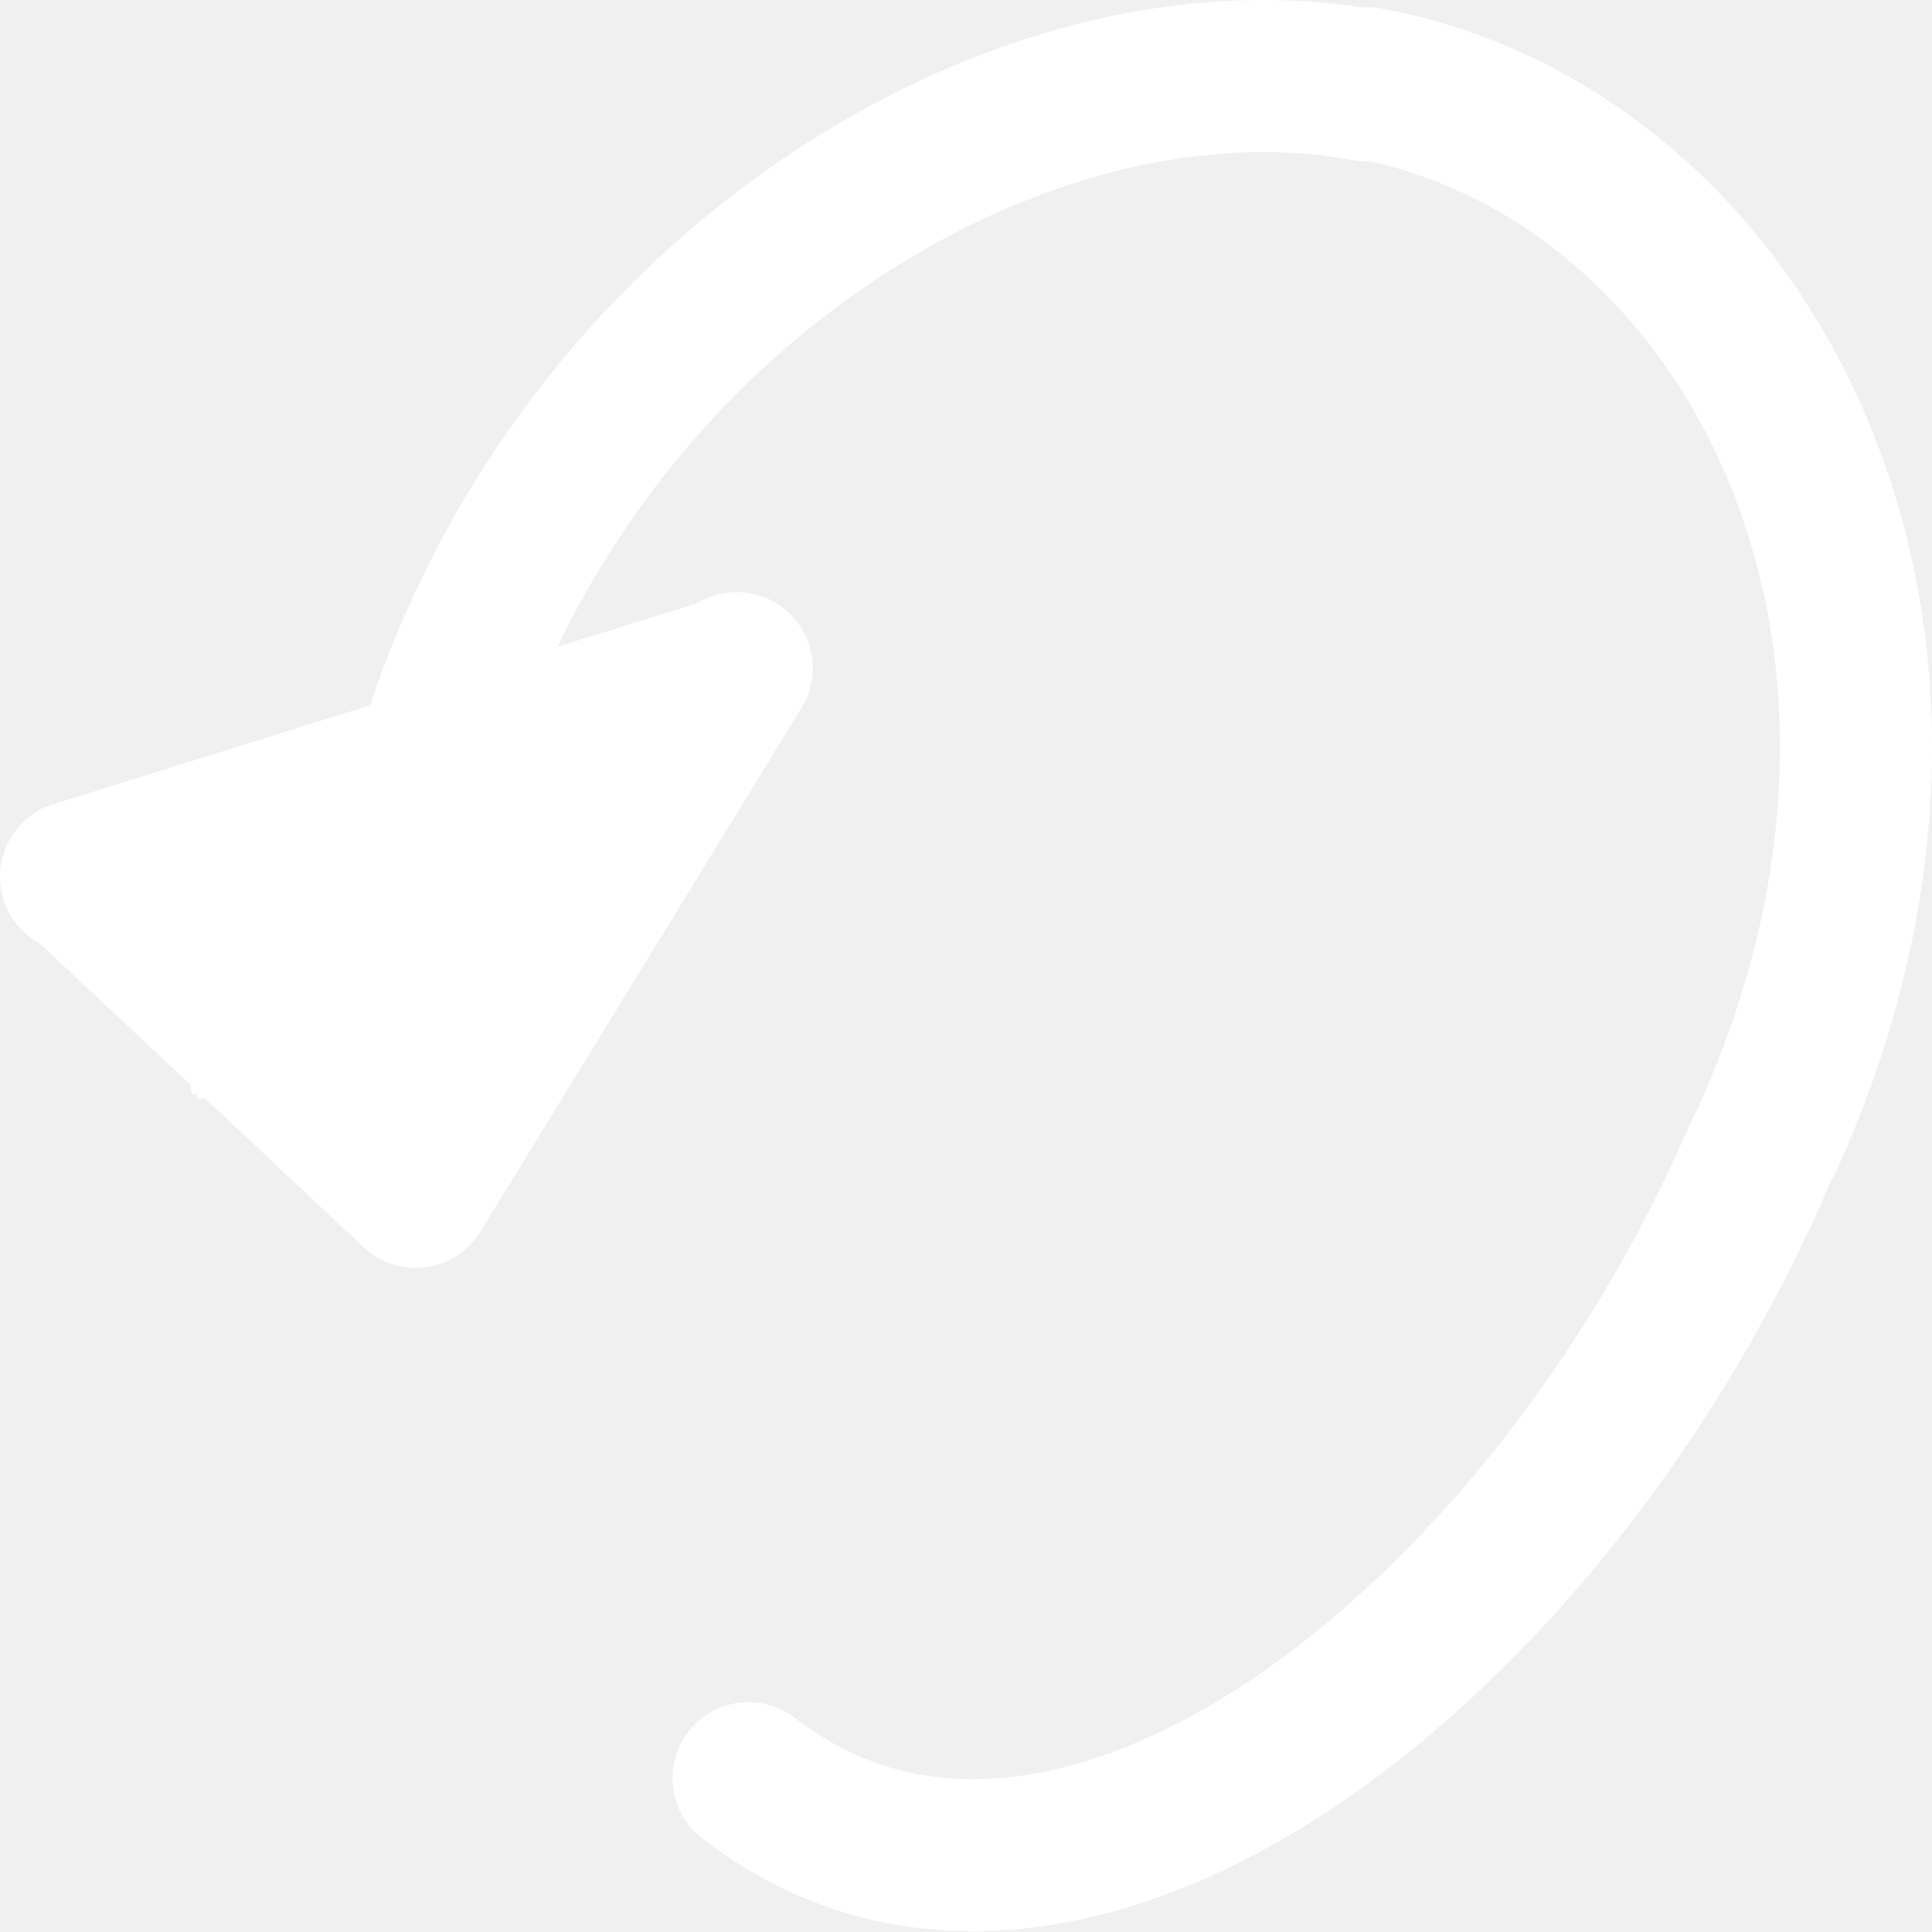
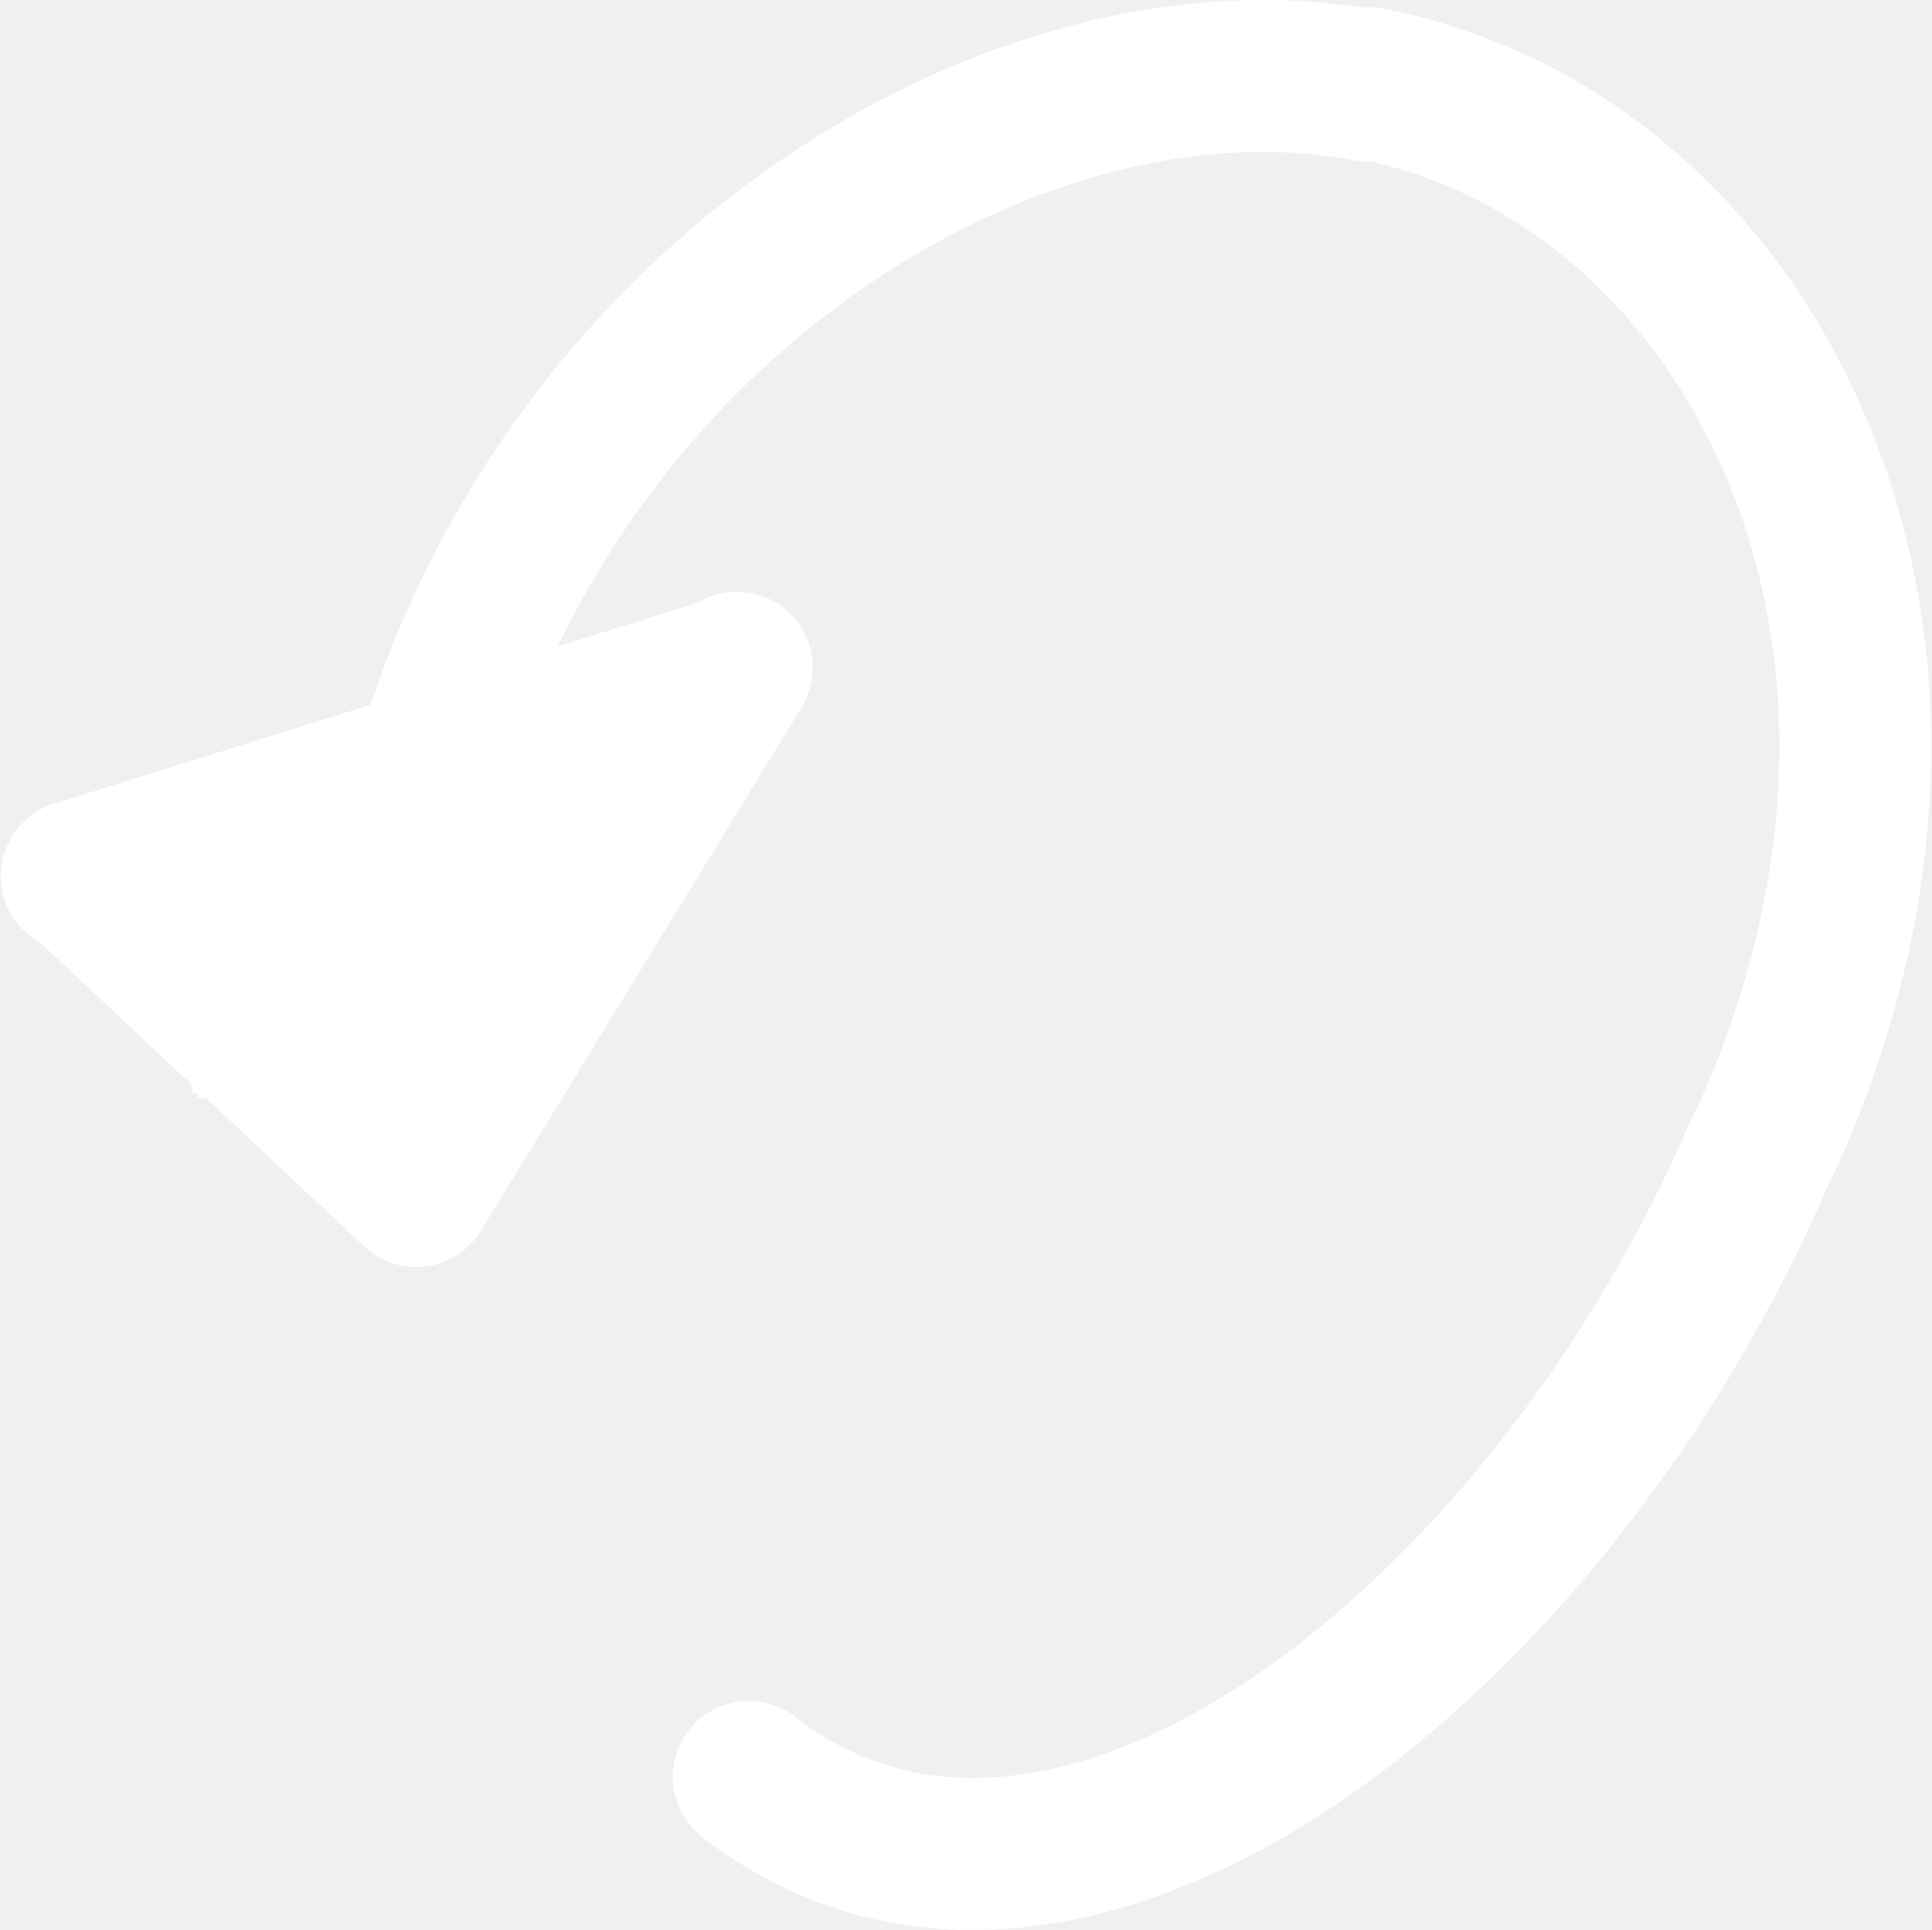
- <svg xmlns="http://www.w3.org/2000/svg" version="1.1" width="95.302" height="95.265" viewBox="0,0,95.302,95.265">
+ <svg xmlns="http://www.w3.org/2000/svg" version="1.1" width="30.302" height="30.265" viewBox="0,0,95.302,95.265">
  <g transform="translate(-192.3488,-132.3675)">
    <g data-paper-data="{&quot;isPaintingLayer&quot;:true}" fill-rule="nonzero" stroke="#ffffff" stroke-linejoin="miter" stroke-miterlimit="10" stroke-dasharray="" stroke-dashoffset="0" style="mix-blend-mode: normal">
      <path d="" fill="none" stroke-width="3" stroke-linecap="butt" />
      <g fill="none" stroke-width="7.5" stroke-linecap="round">
        <path d="M212.264,176.053c4.344,-26.581 28.913,-42.928 47.465,-39.478" />
        <path d="M259.814,136.471c18.552,3.451 31.125,26.707 19.763,51.982" />
        <path d="M279.227,189.134c-10.427,24.399 -34.315,43.08 -49.954,30.945" />
      </g>
      <g fill="#ffffff">
        <g stroke-width="7.5" stroke-linecap="round">
          <path d="M196.259,175.596l16.594,15.558" />
          <path d="M228.689,165.324l-15.835,25.829" />
        </g>
        <path d="M196.099,175.617l32.243,-10.066" stroke-width="7.5" stroke-linecap="round" />
        <path d="M202.057,186.307l-2.056,-13.085l22.379,-5.408l0.093,13.559c0,0 -6.592,3.378 -9.992,4.199c-3.405,0.823 -10.424,0.734 -10.424,0.734z" stroke-width="0.5" stroke-linecap="butt" />
      </g>
    </g>
  </g>
</svg>
